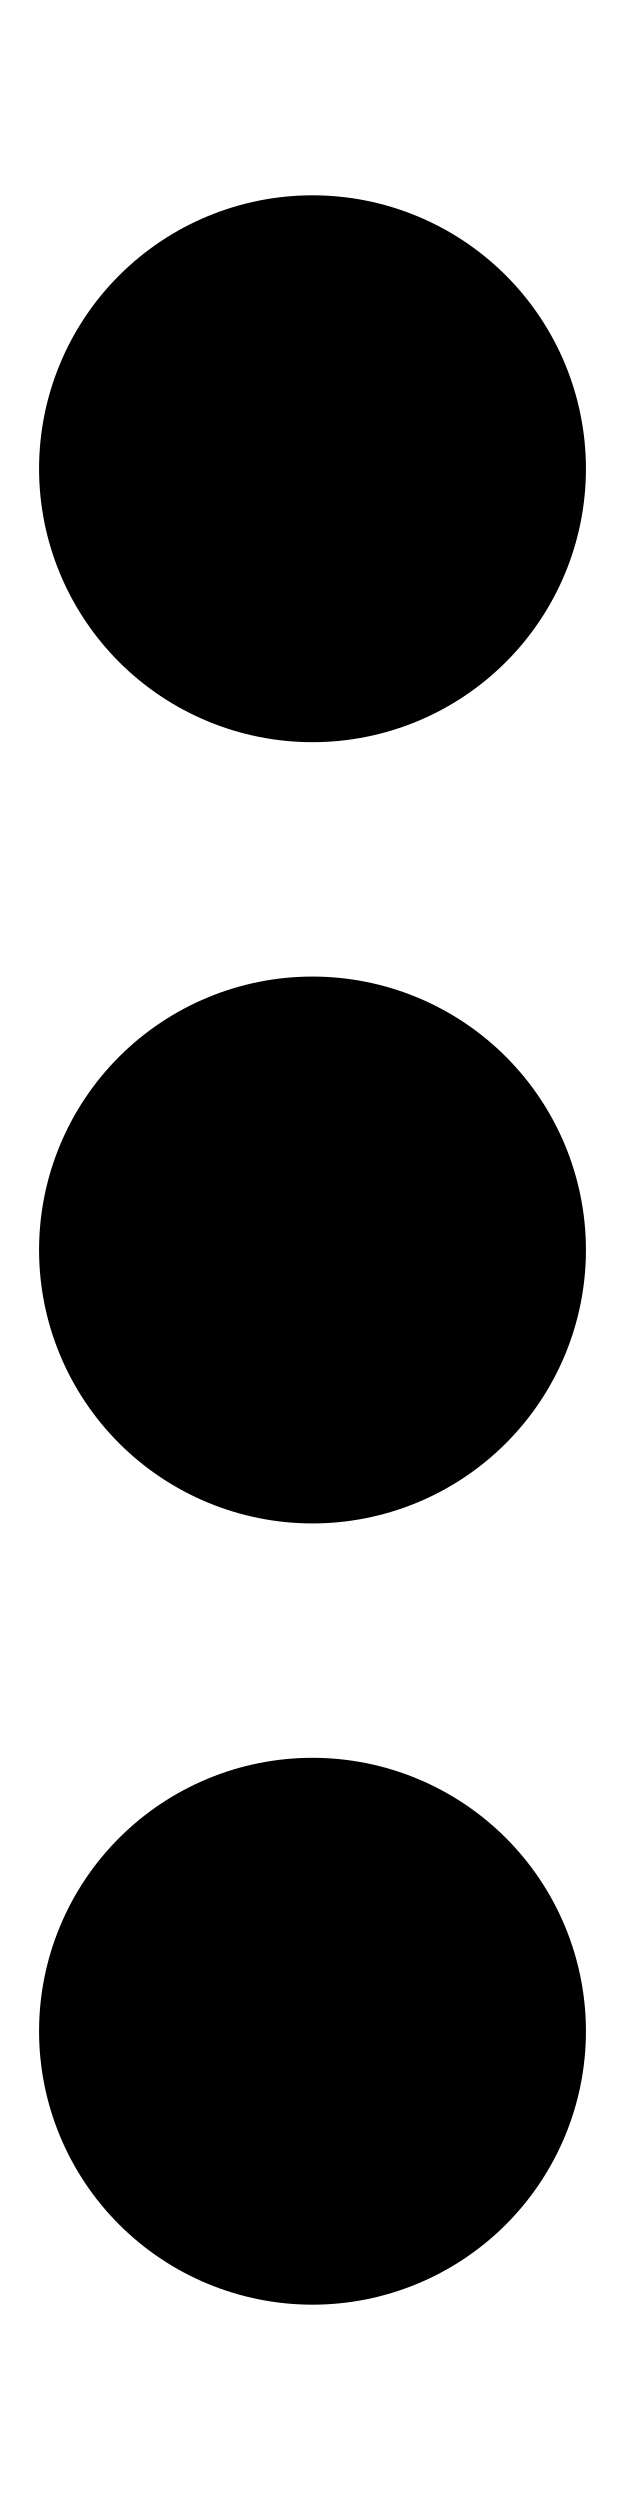
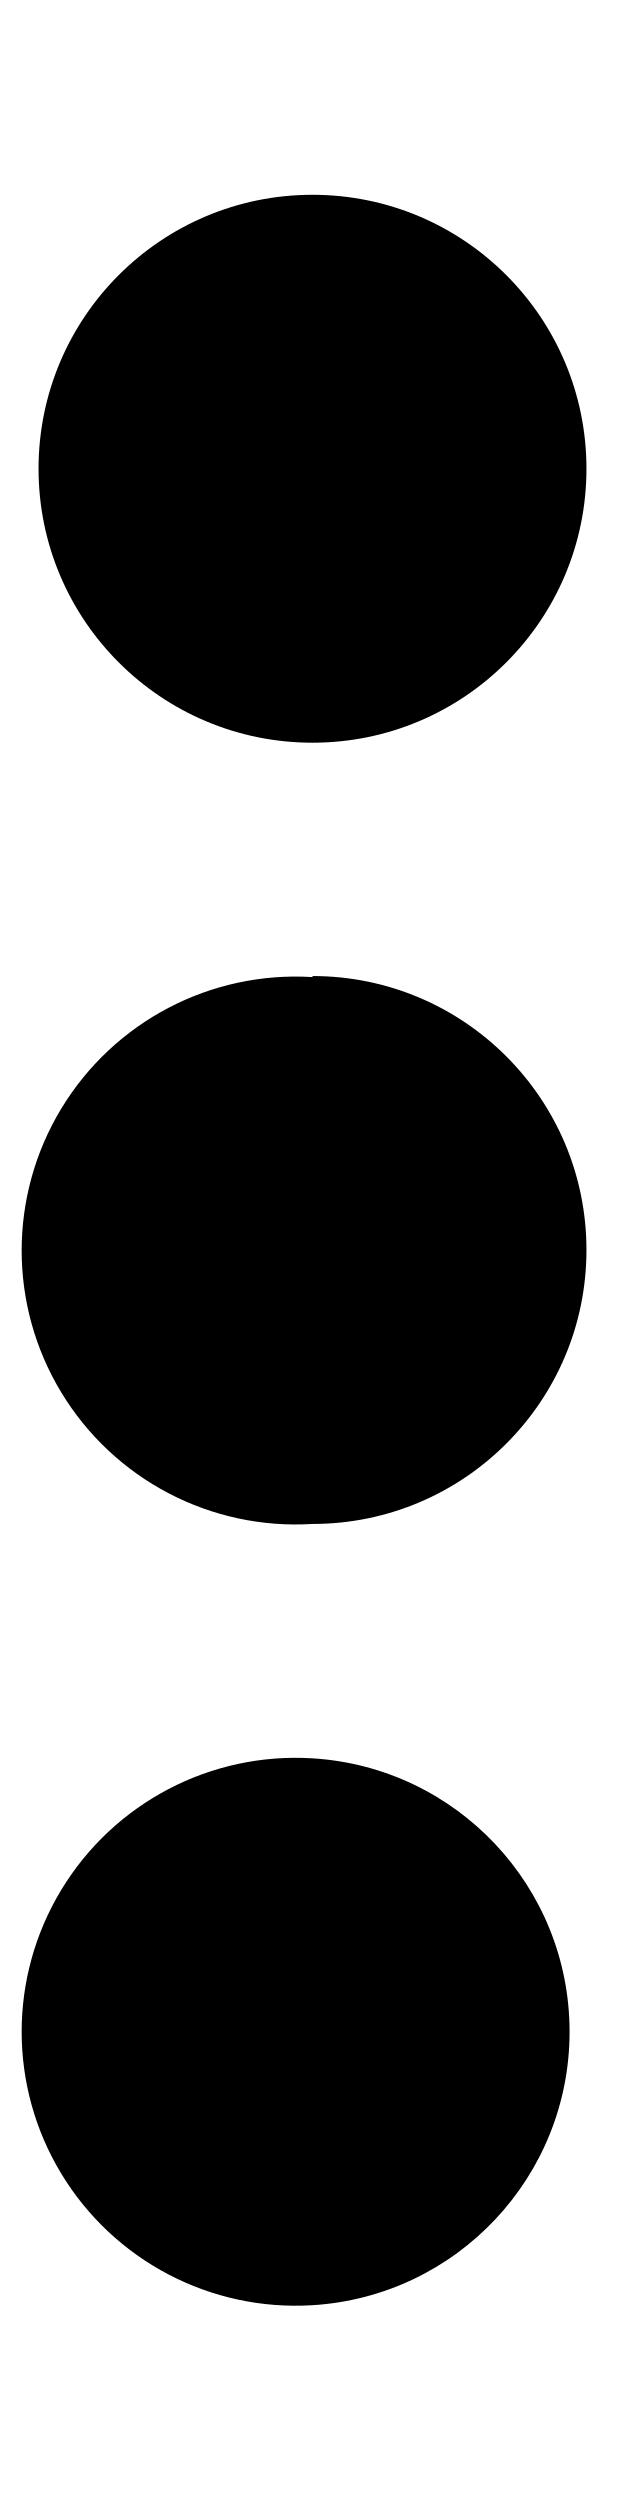
- <svg xmlns="http://www.w3.org/2000/svg" width="6" height="24" viewBox="0 0 6 24" fill="none">
-   <path d="M3 16.875C2.304 16.875 1.636 17.152 1.144 17.644C0.652 18.136 0.375 18.804 0.375 19.5C0.375 20.196 0.652 20.864 1.144 21.356C1.636 21.848 2.304 22.125 3 22.125C3.696 22.125 4.364 21.848 4.856 21.356C5.348 20.864 5.625 20.196 5.625 19.5C5.625 18.804 5.348 18.136 4.856 17.644C4.364 17.152 3.696 16.875 3 16.875ZM3 9.375C2.304 9.375 1.636 9.652 1.144 10.144C0.652 10.636 0.375 11.304 0.375 12C0.375 12.696 0.652 13.364 1.144 13.856C1.636 14.348 2.304 14.625 3 14.625C3.696 14.625 4.364 14.348 4.856 13.856C5.348 13.364 5.625 12.696 5.625 12C5.625 11.304 5.348 10.636 4.856 10.144C4.364 9.652 3.696 9.375 3 9.375ZM5.625 4.5C5.625 3.804 5.348 3.136 4.856 2.644C4.364 2.152 3.696 1.875 3 1.875C2.304 1.875 1.636 2.152 1.144 2.644C0.652 3.136 0.375 3.804 0.375 4.5C0.375 5.196 0.652 5.864 1.144 6.356C1.636 6.848 2.304 7.125 3 7.125C3.696 7.125 4.364 6.848 4.856 6.356C5.348 5.864 5.625 5.196 5.625 4.5Z" fill="currentColor" />
+ <svg xmlns="http://www.w3.org/2000/svg" fill="none" viewBox="0 0 6 24">
+   <path fill="currentColor" d="M3 16.88a2.63 2.63 0 1 0 0 5.25 2.63 2.63 0 0 0 0-5.25m0-7.5a2.63 2.63 0 1 0 0 5.25 2.63 2.63 0 0 0 0-5.26M5.63 4.5a2.63 2.63 0 1 0-5.26 0 2.63 2.63 0 0 0 5.26 0" />
</svg>
